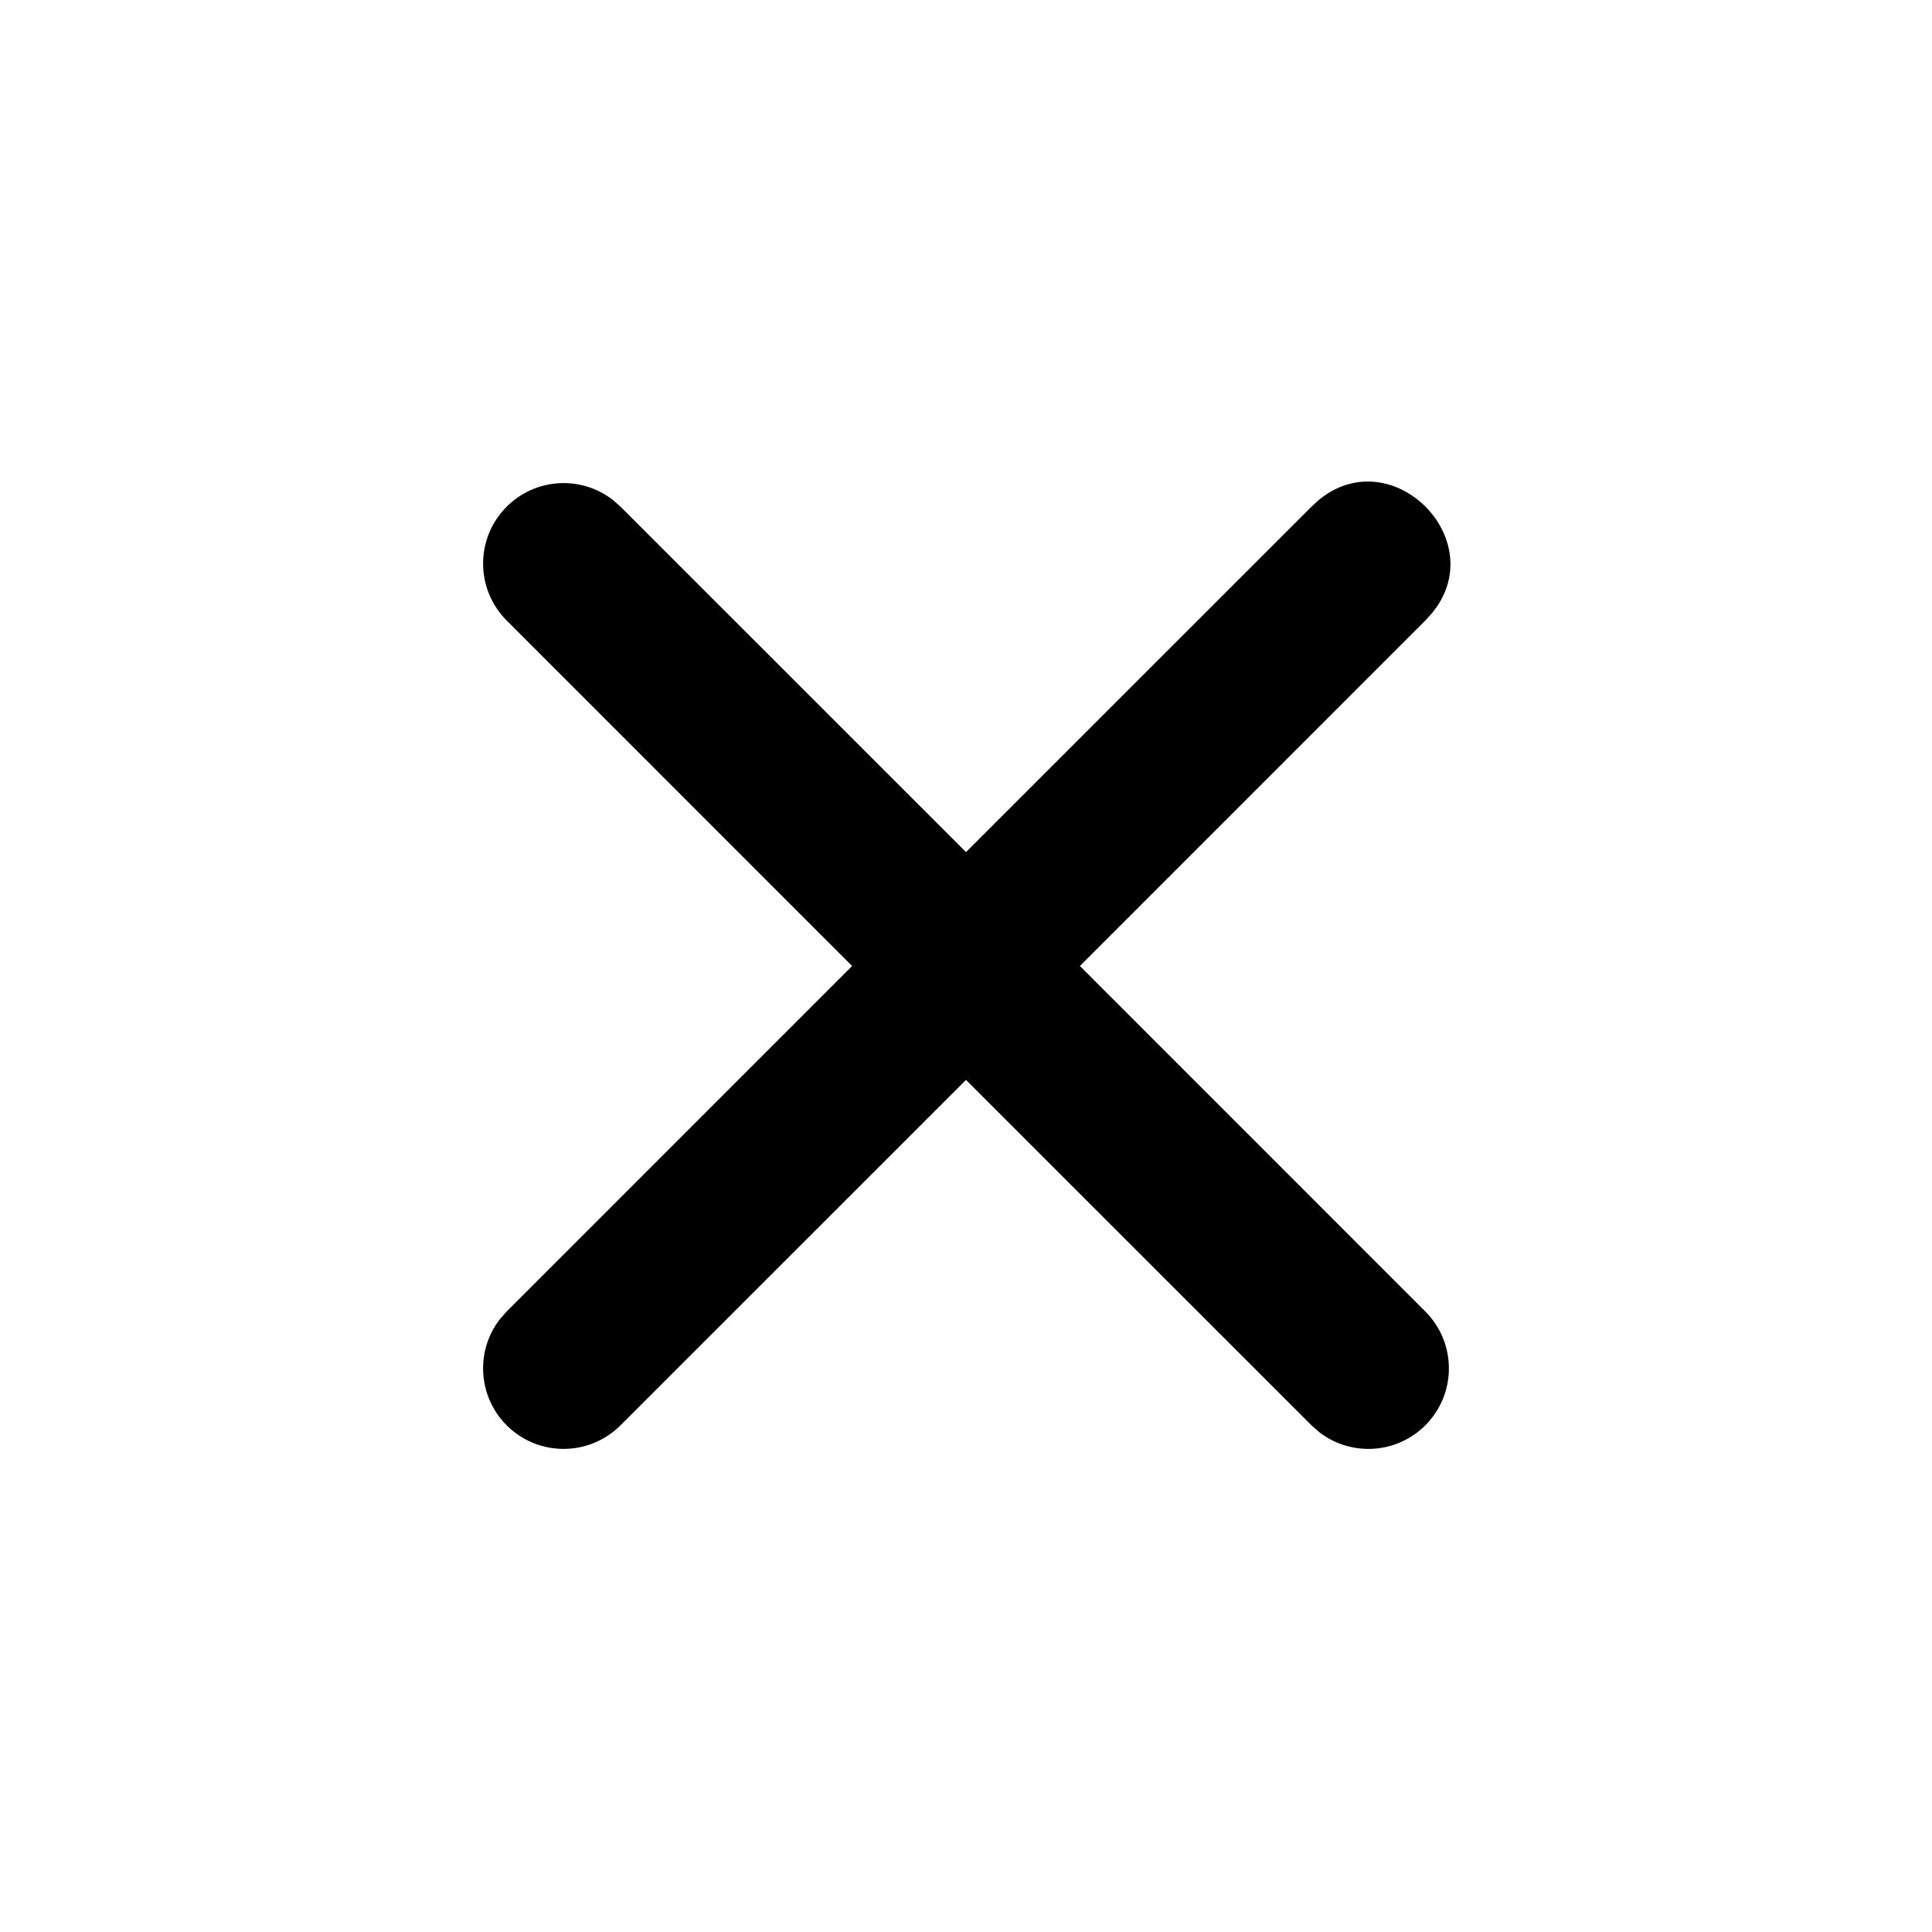
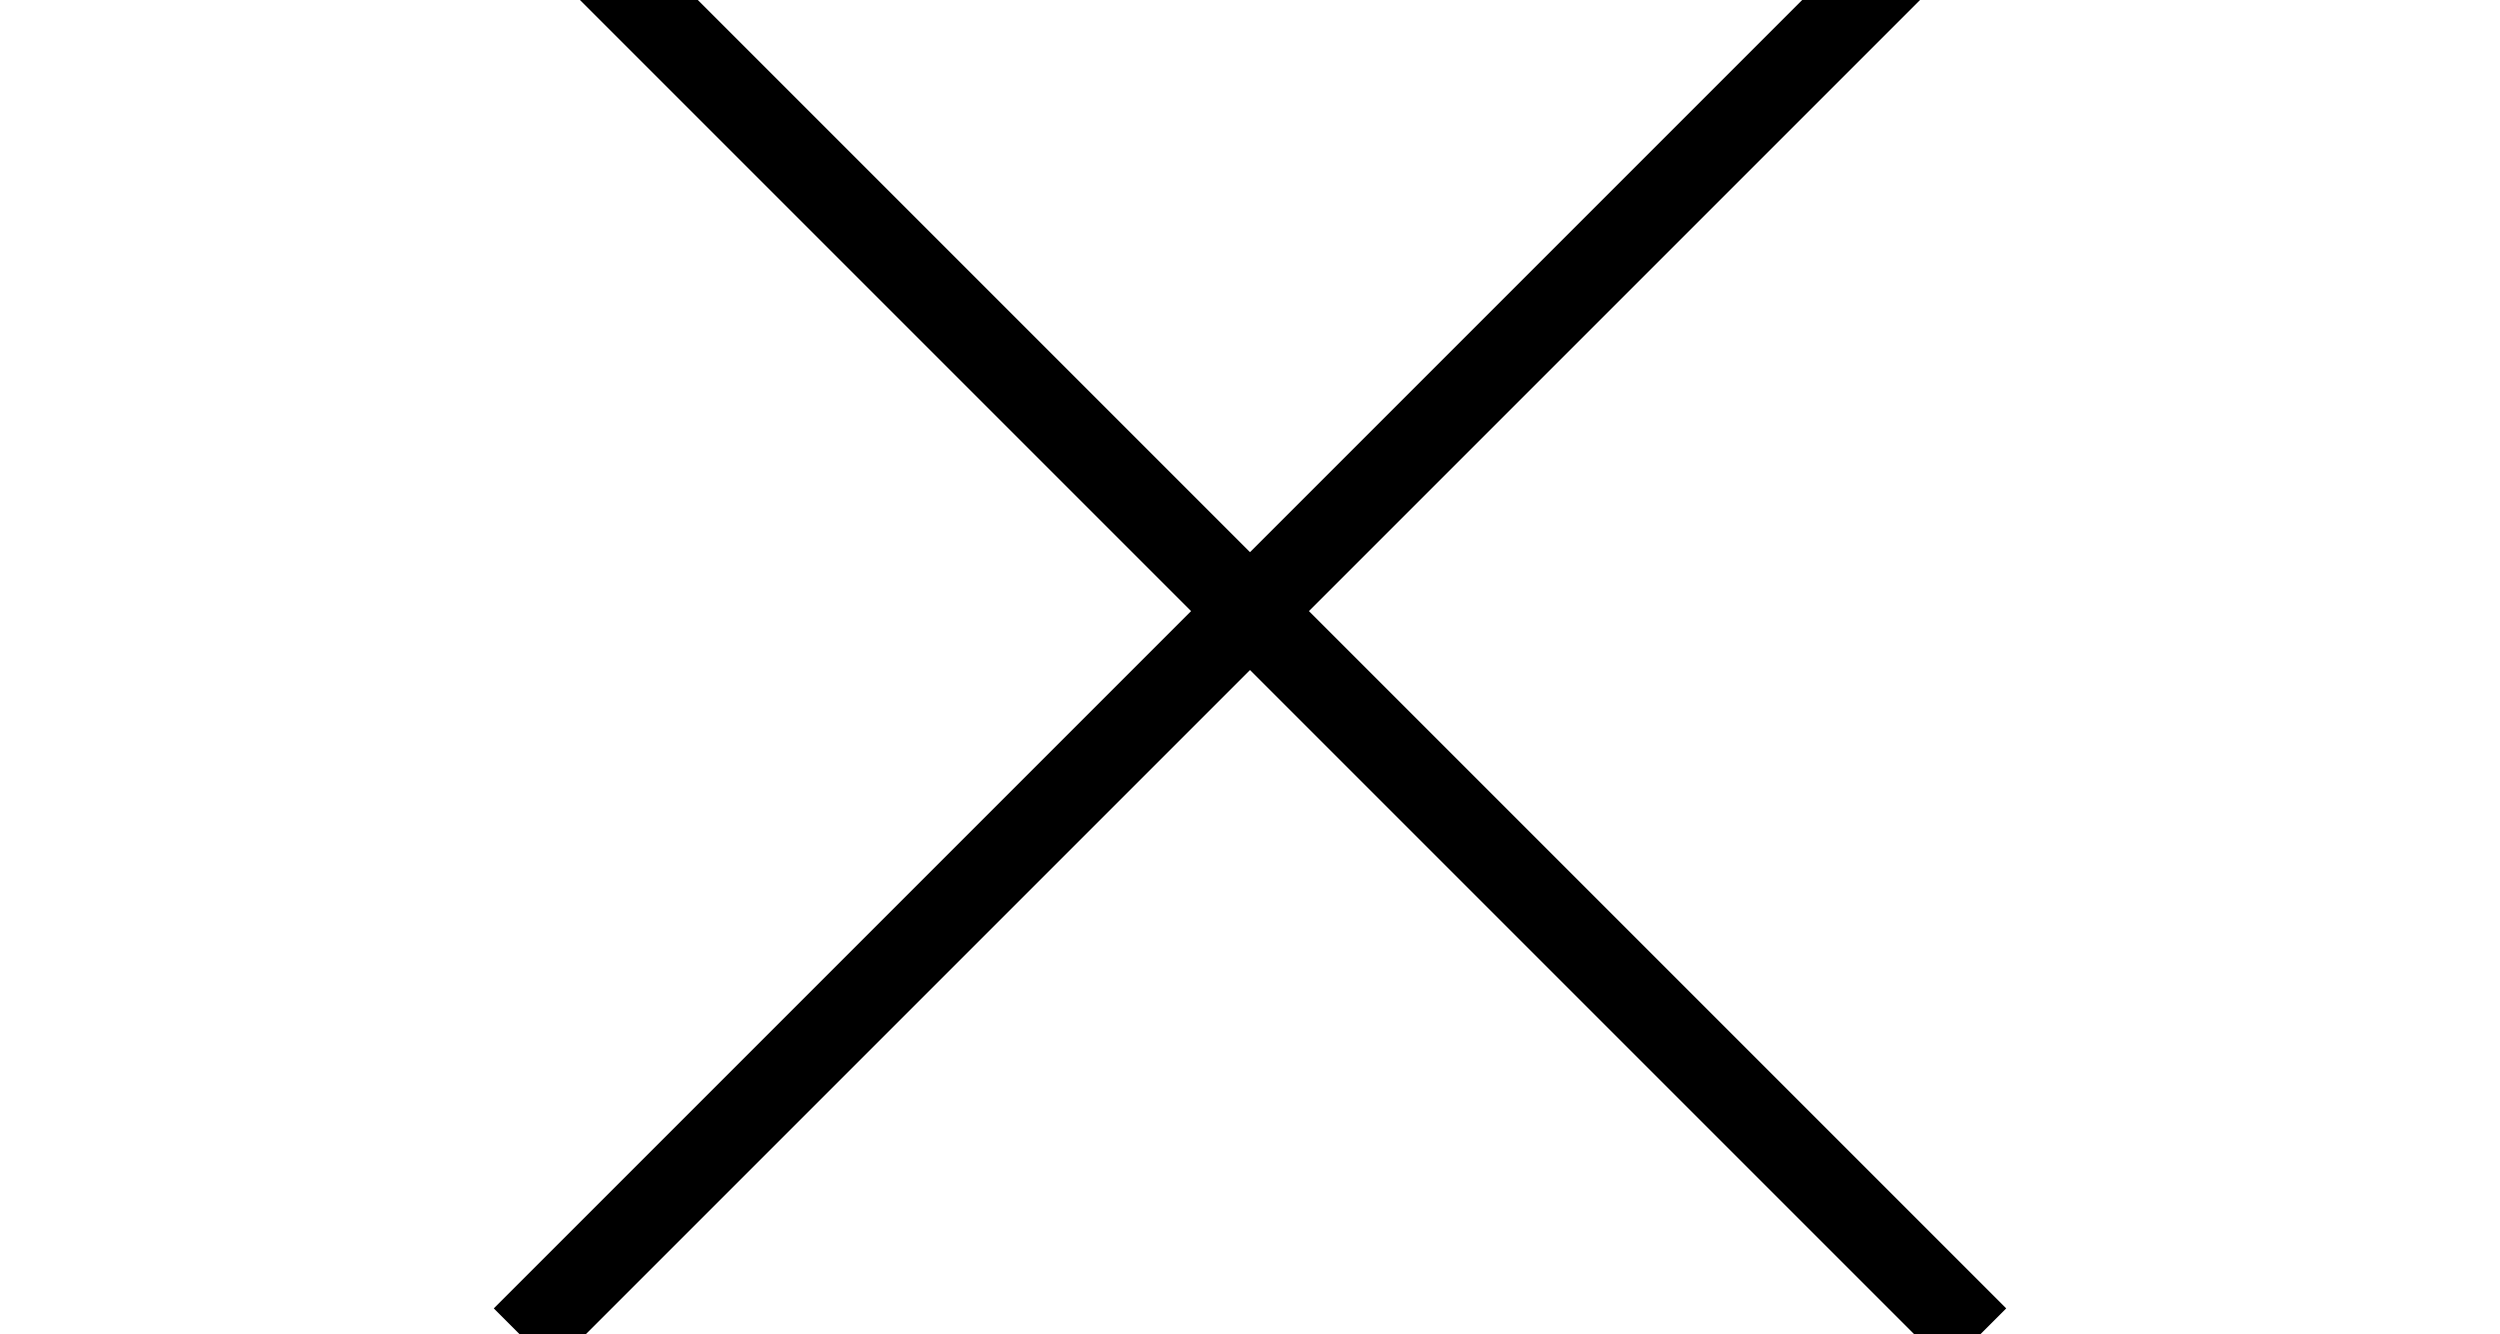
- <svg xmlns="http://www.w3.org/2000/svg" viewBox="0 0 24 24">
-   <path fill-rule="evenodd" d="M17.786 7.62l-.079.087L13.415 12l4.292 4.293a1 1 0 01-1.32 1.497l-.094-.083L12 13.415l-4.293 4.292a1 1 0 01-1.497-1.32l.083-.094L10.585 12 6.293 7.707a1 1 0 011.32-1.497l.094.083L12 10.585l4.293-4.292.087-.08c.88-.729 2.08.419 1.473 1.318l-.067.09z" />
+ <svg xmlns="http://www.w3.org/2000/svg" viewBox="0 0 45 24">
+   <rect x="4" y="10.25" width="37" height="1.5" fill="currentColor" transform="rotate(45 22.5 11)" />
+   <rect x="4" y="10.25" width="37" height="1.5" fill="currentColor" transform="rotate(-45 22.5 11)" />
</svg>
